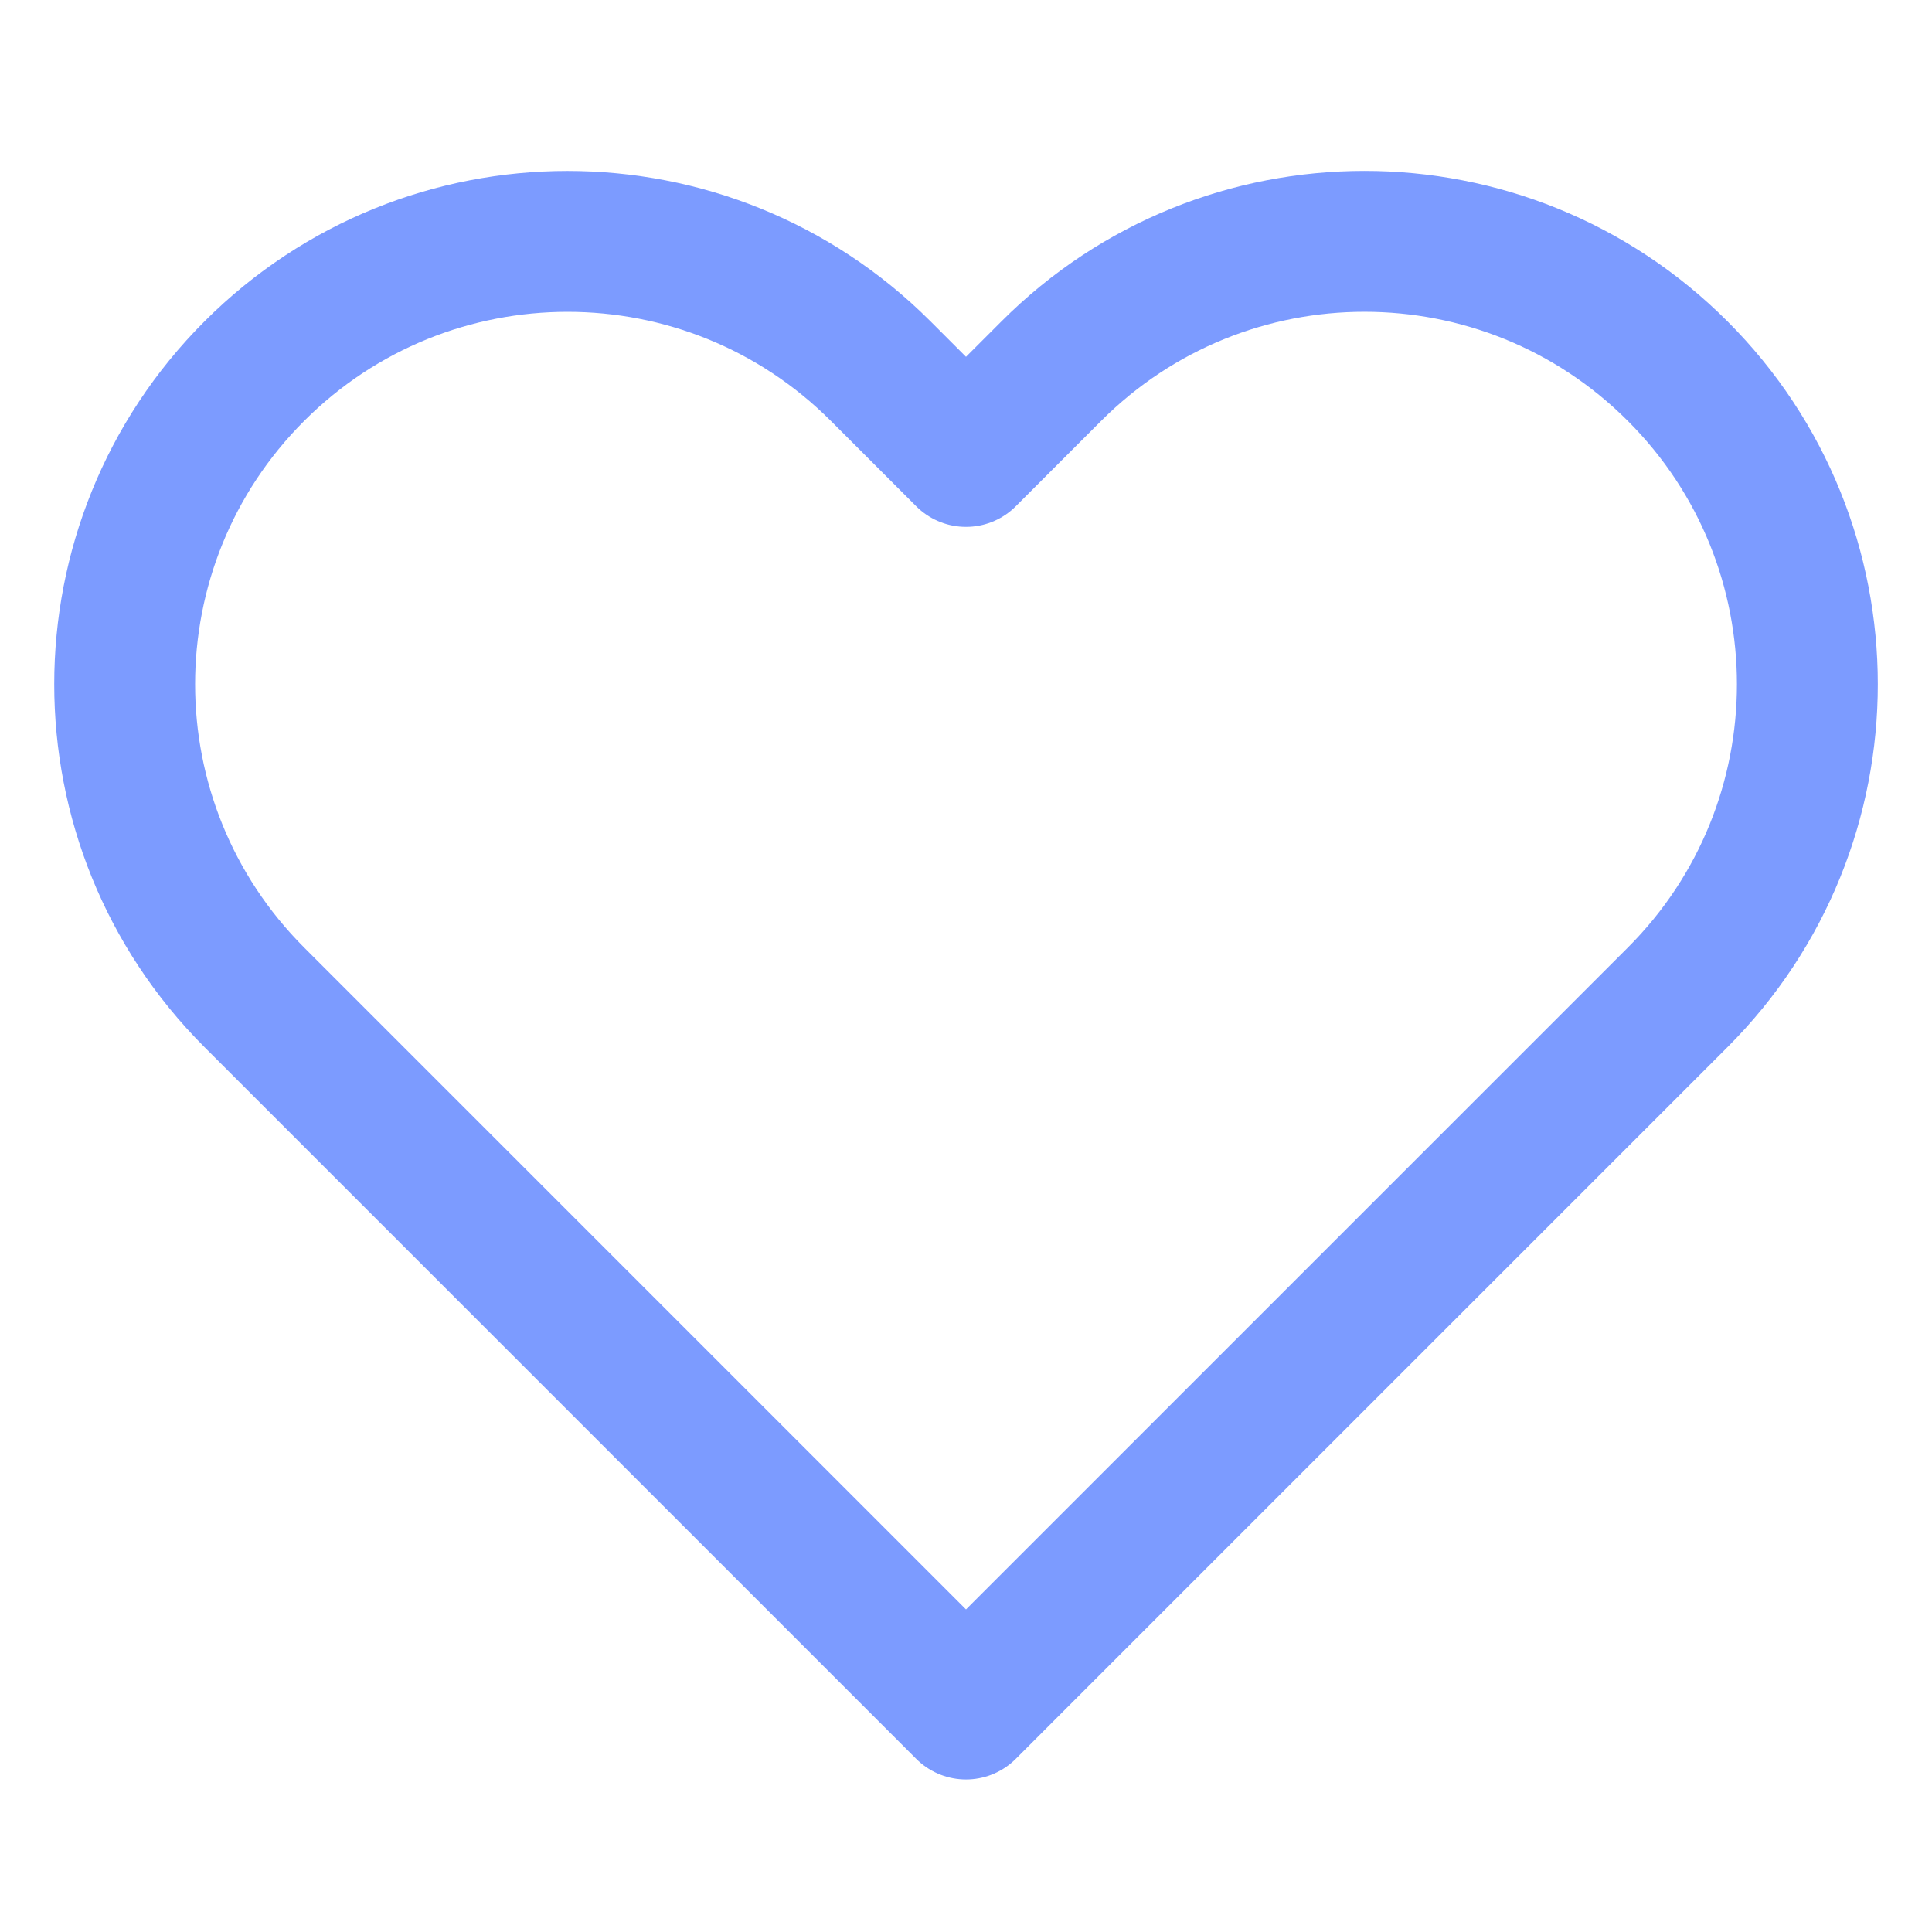
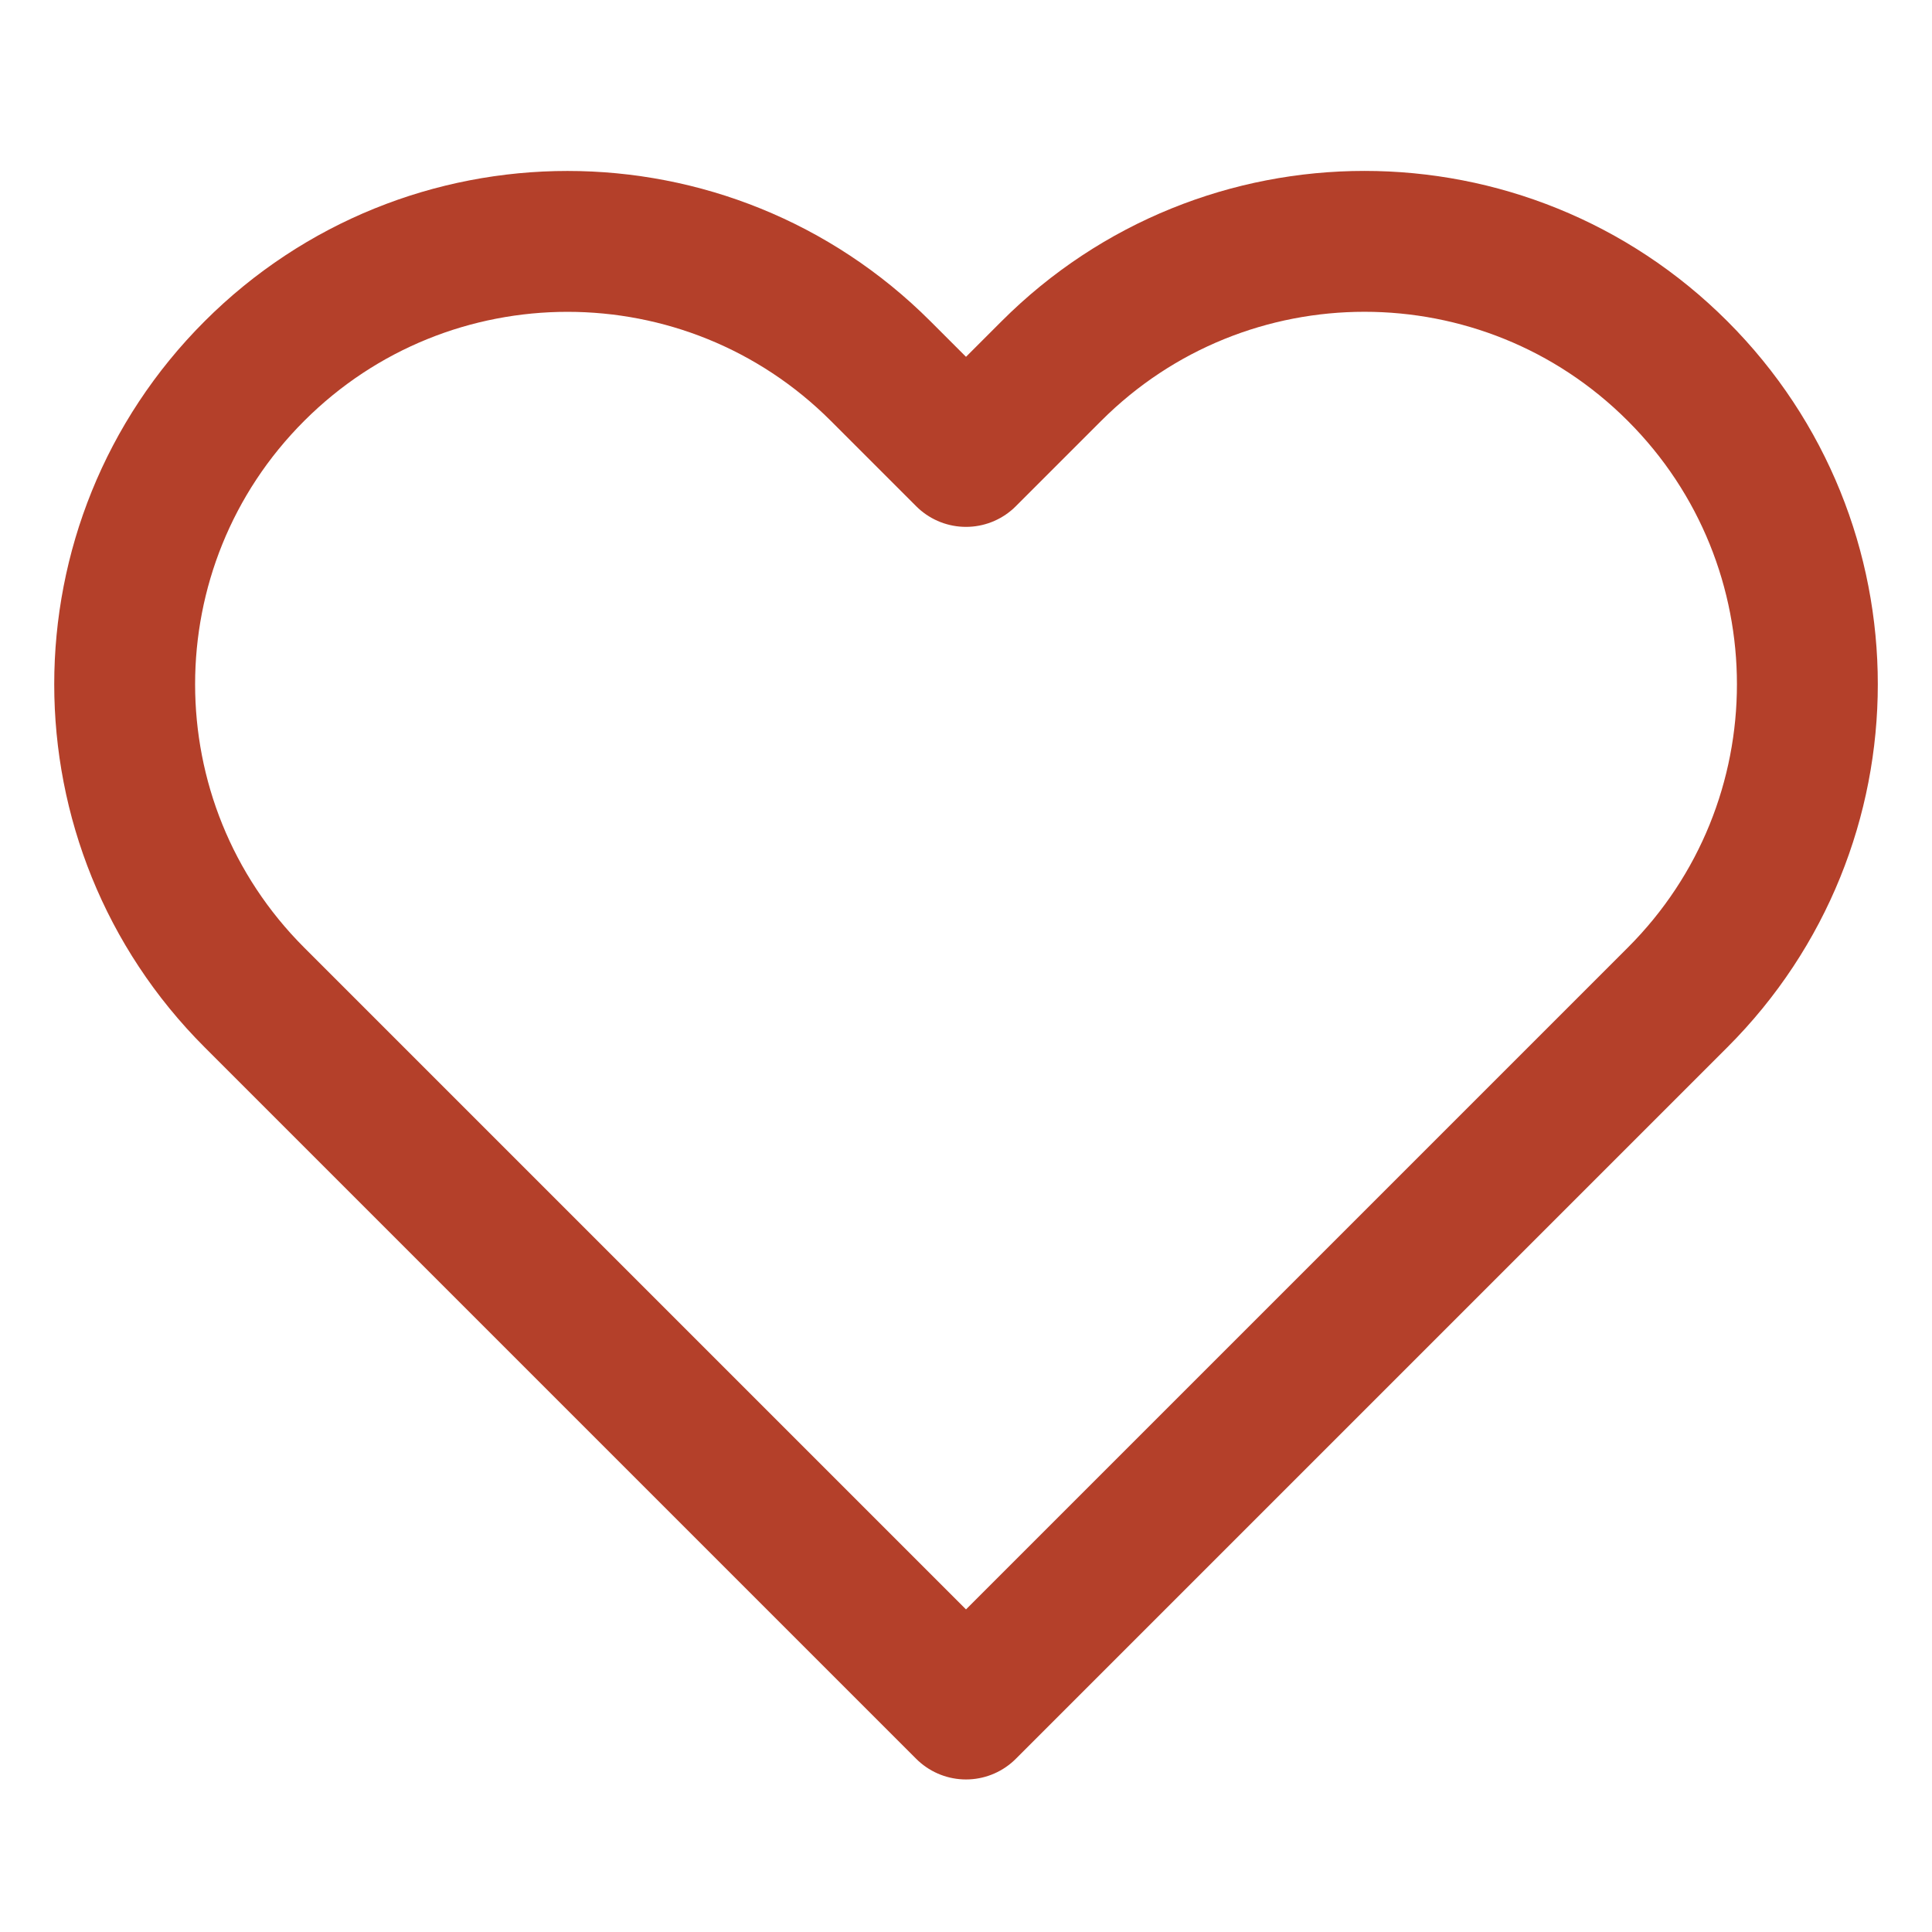
- <svg xmlns="http://www.w3.org/2000/svg" width="24" height="24" viewBox="0 0 24 24" fill="none" stroke="#7c9bff" stroke-width="1.75" stroke-linecap="round" stroke-linejoin="round">
+ <svg xmlns="http://www.w3.org/2000/svg" width="24" height="24" viewBox="0 0 24 24" fill="none" stroke="#b4402a" stroke-width="1.75" stroke-linecap="round" stroke-linejoin="round">
  <path d="M20.84 4.61a5.5 5.5 0 0 0-7.78 0L12 5.67l-1.06-1.06a5.5 5.5 0 0 0-7.78 7.78l1.06 1.06L12 21.23l7.78-7.78 1.06-1.06a5.5 5.5 0 0 0 0-7.78z" />
</svg>
